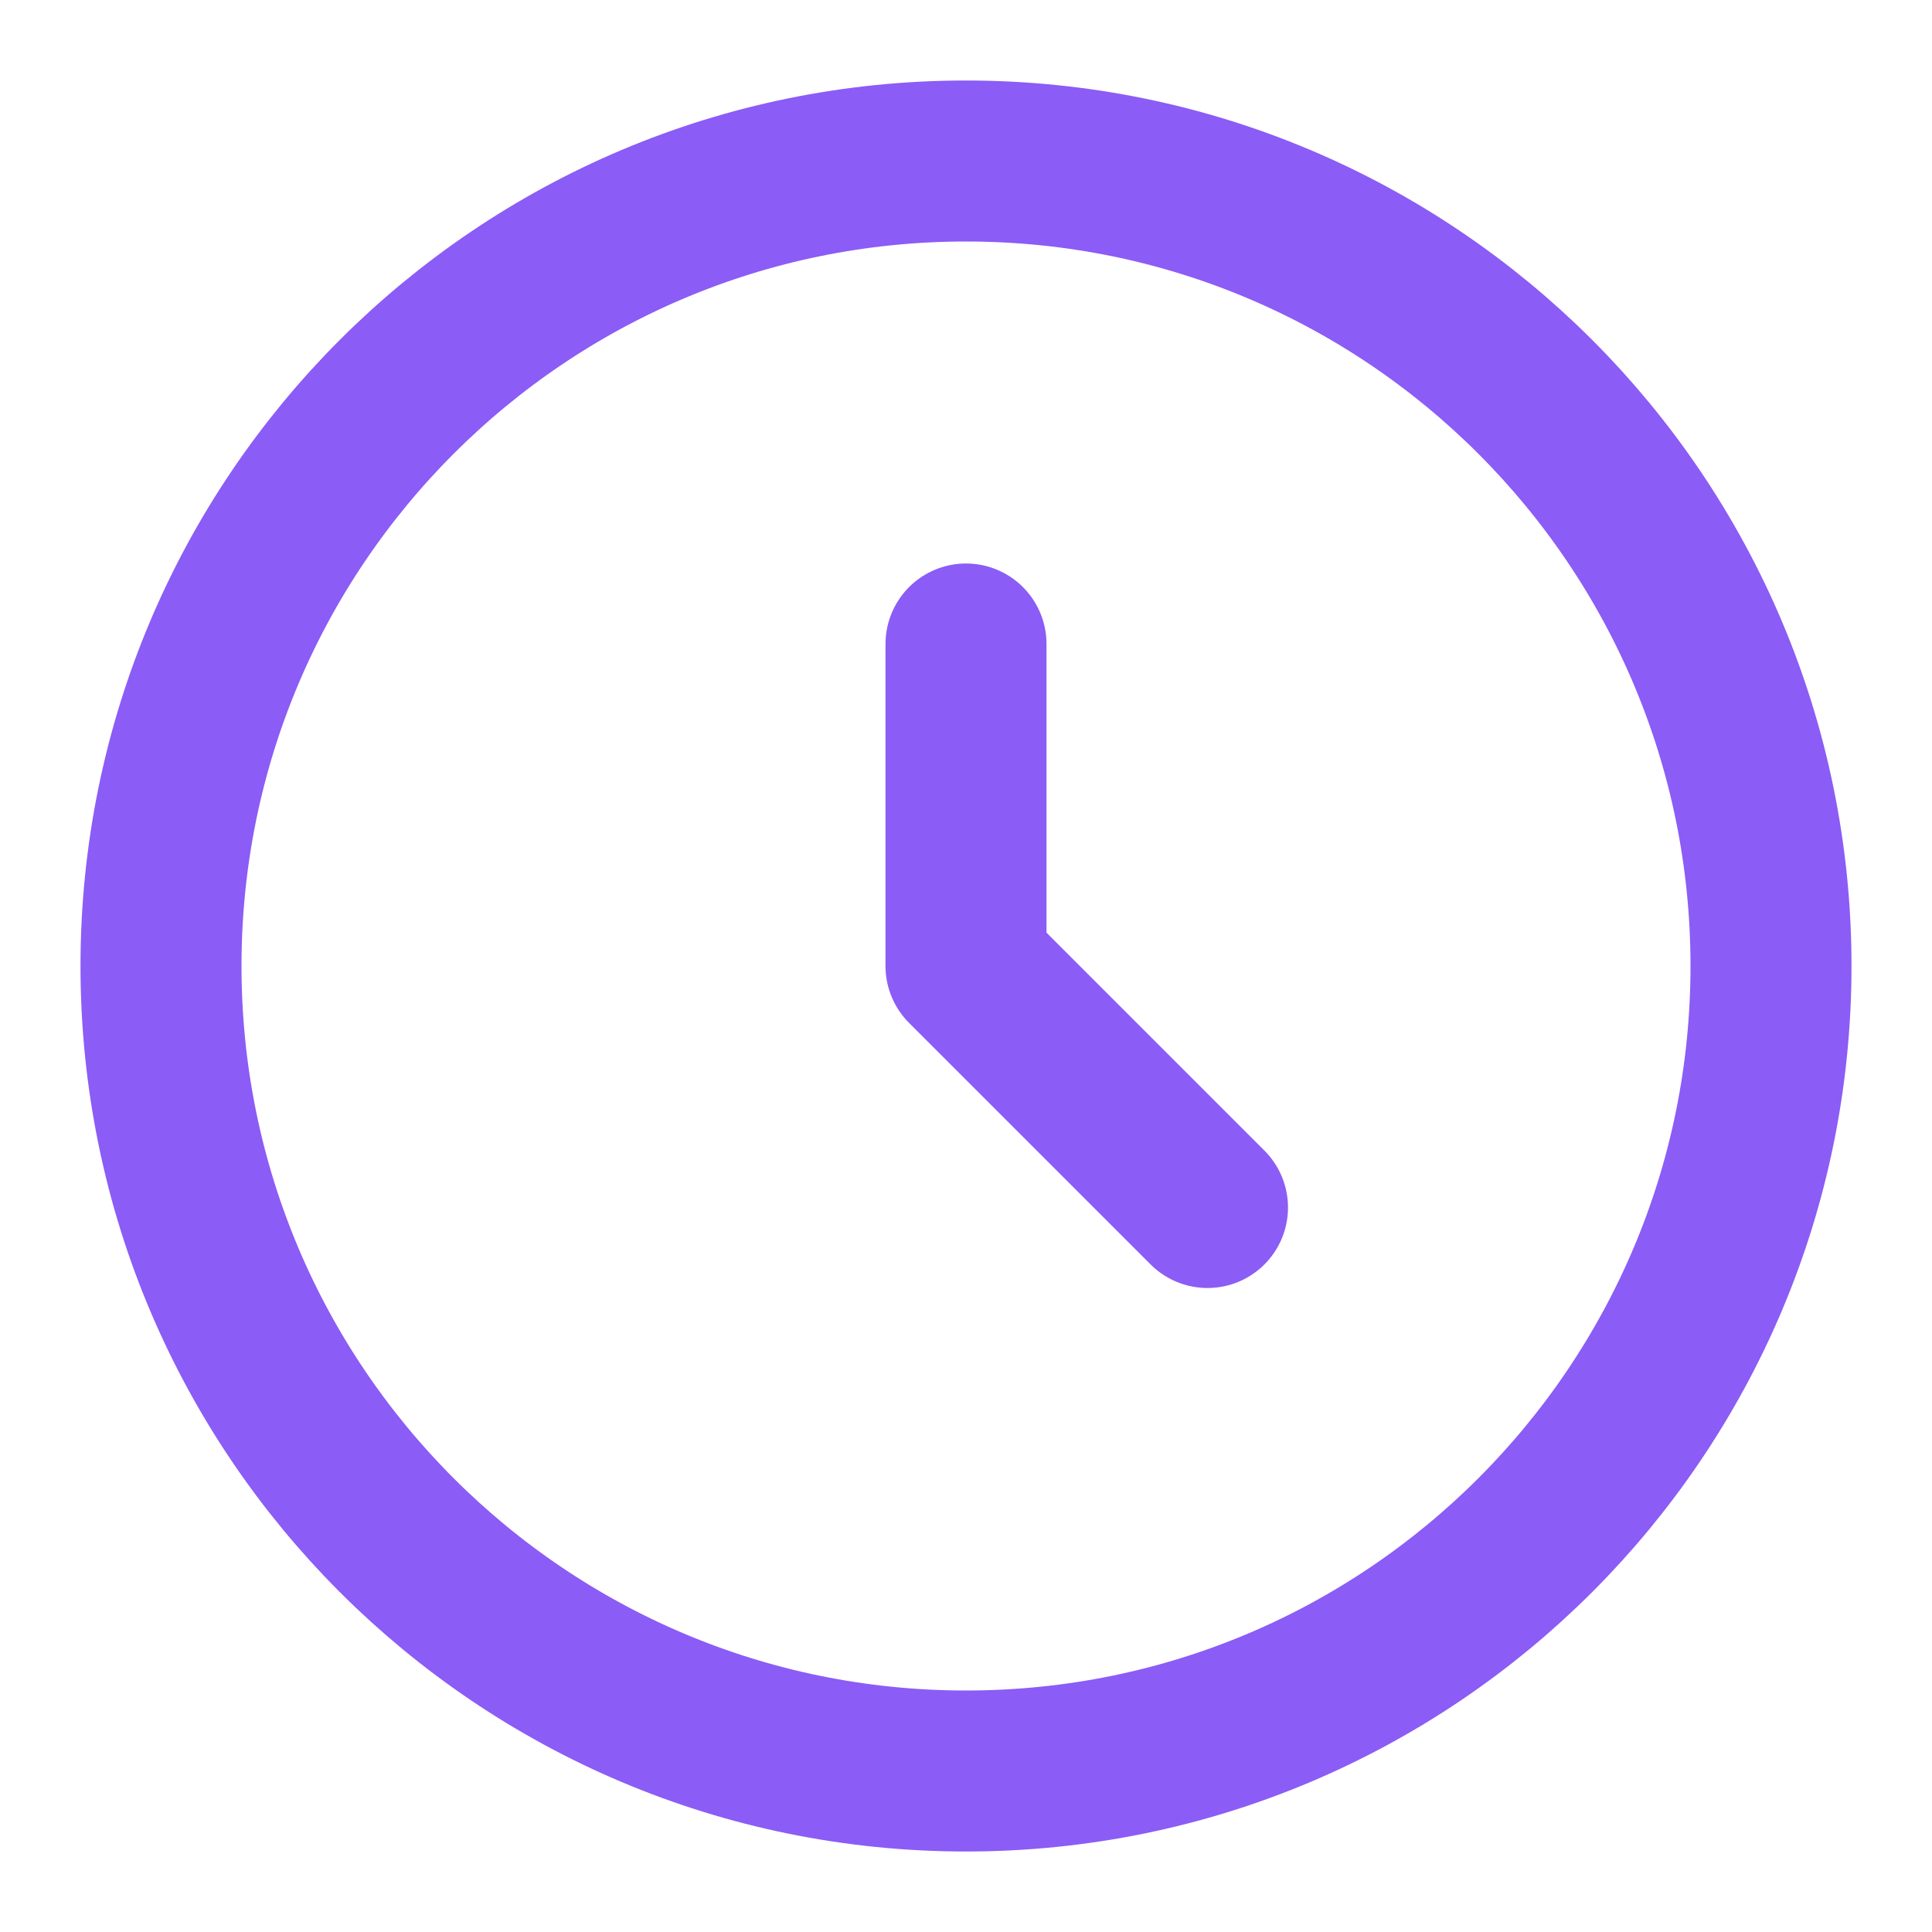
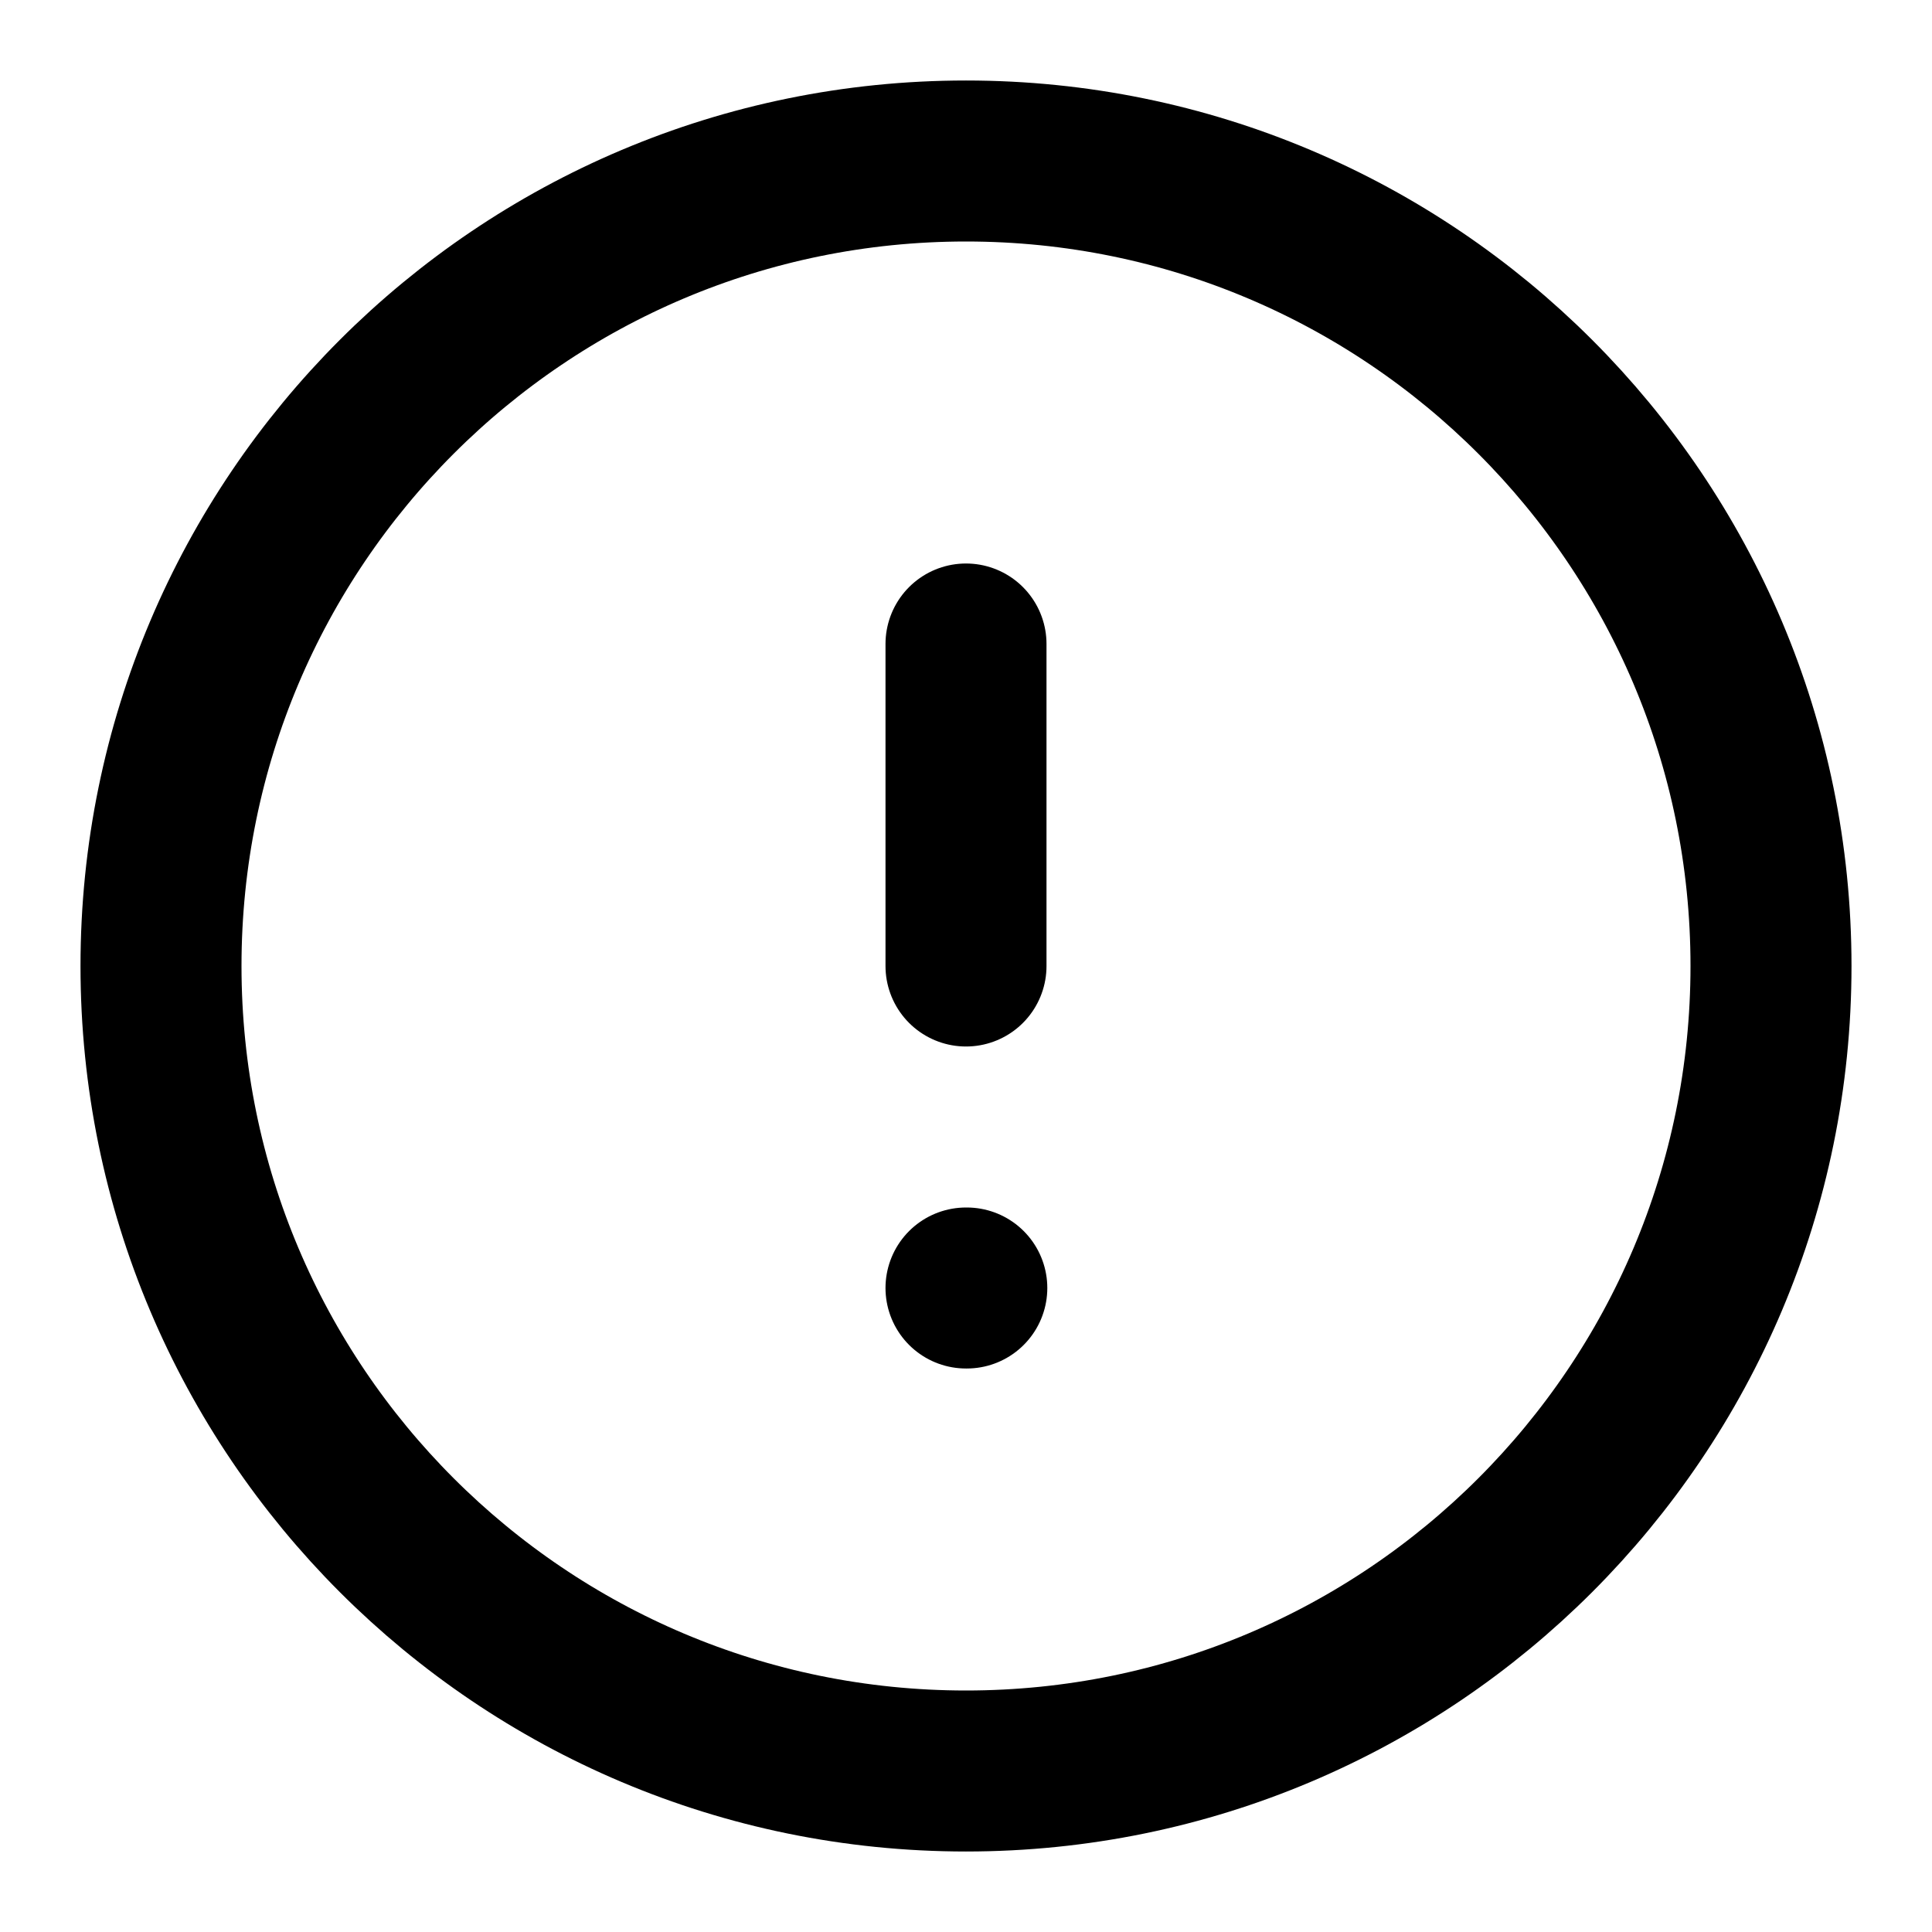
- <svg xmlns="http://www.w3.org/2000/svg" viewBox="0 0 24 24" fill="none" stroke="#8B5CF6" stroke-width="2" stroke-linecap="round" stroke-linejoin="round">
+ <svg xmlns="http://www.w3.org/2000/svg" viewBox="0 0 24 24" fill="none" stroke="currentColor" stroke-width="2" stroke-linecap="round" stroke-linejoin="round">
  <circle cx="12" cy="12" r="10" />
-   <path d="M12 8v4l3 3" />
+   <line x1="12" y1="8" x2="12" y2="12" />
+   <line x1="12" y1="16" x2="12.01" y2="16" />
</svg>
